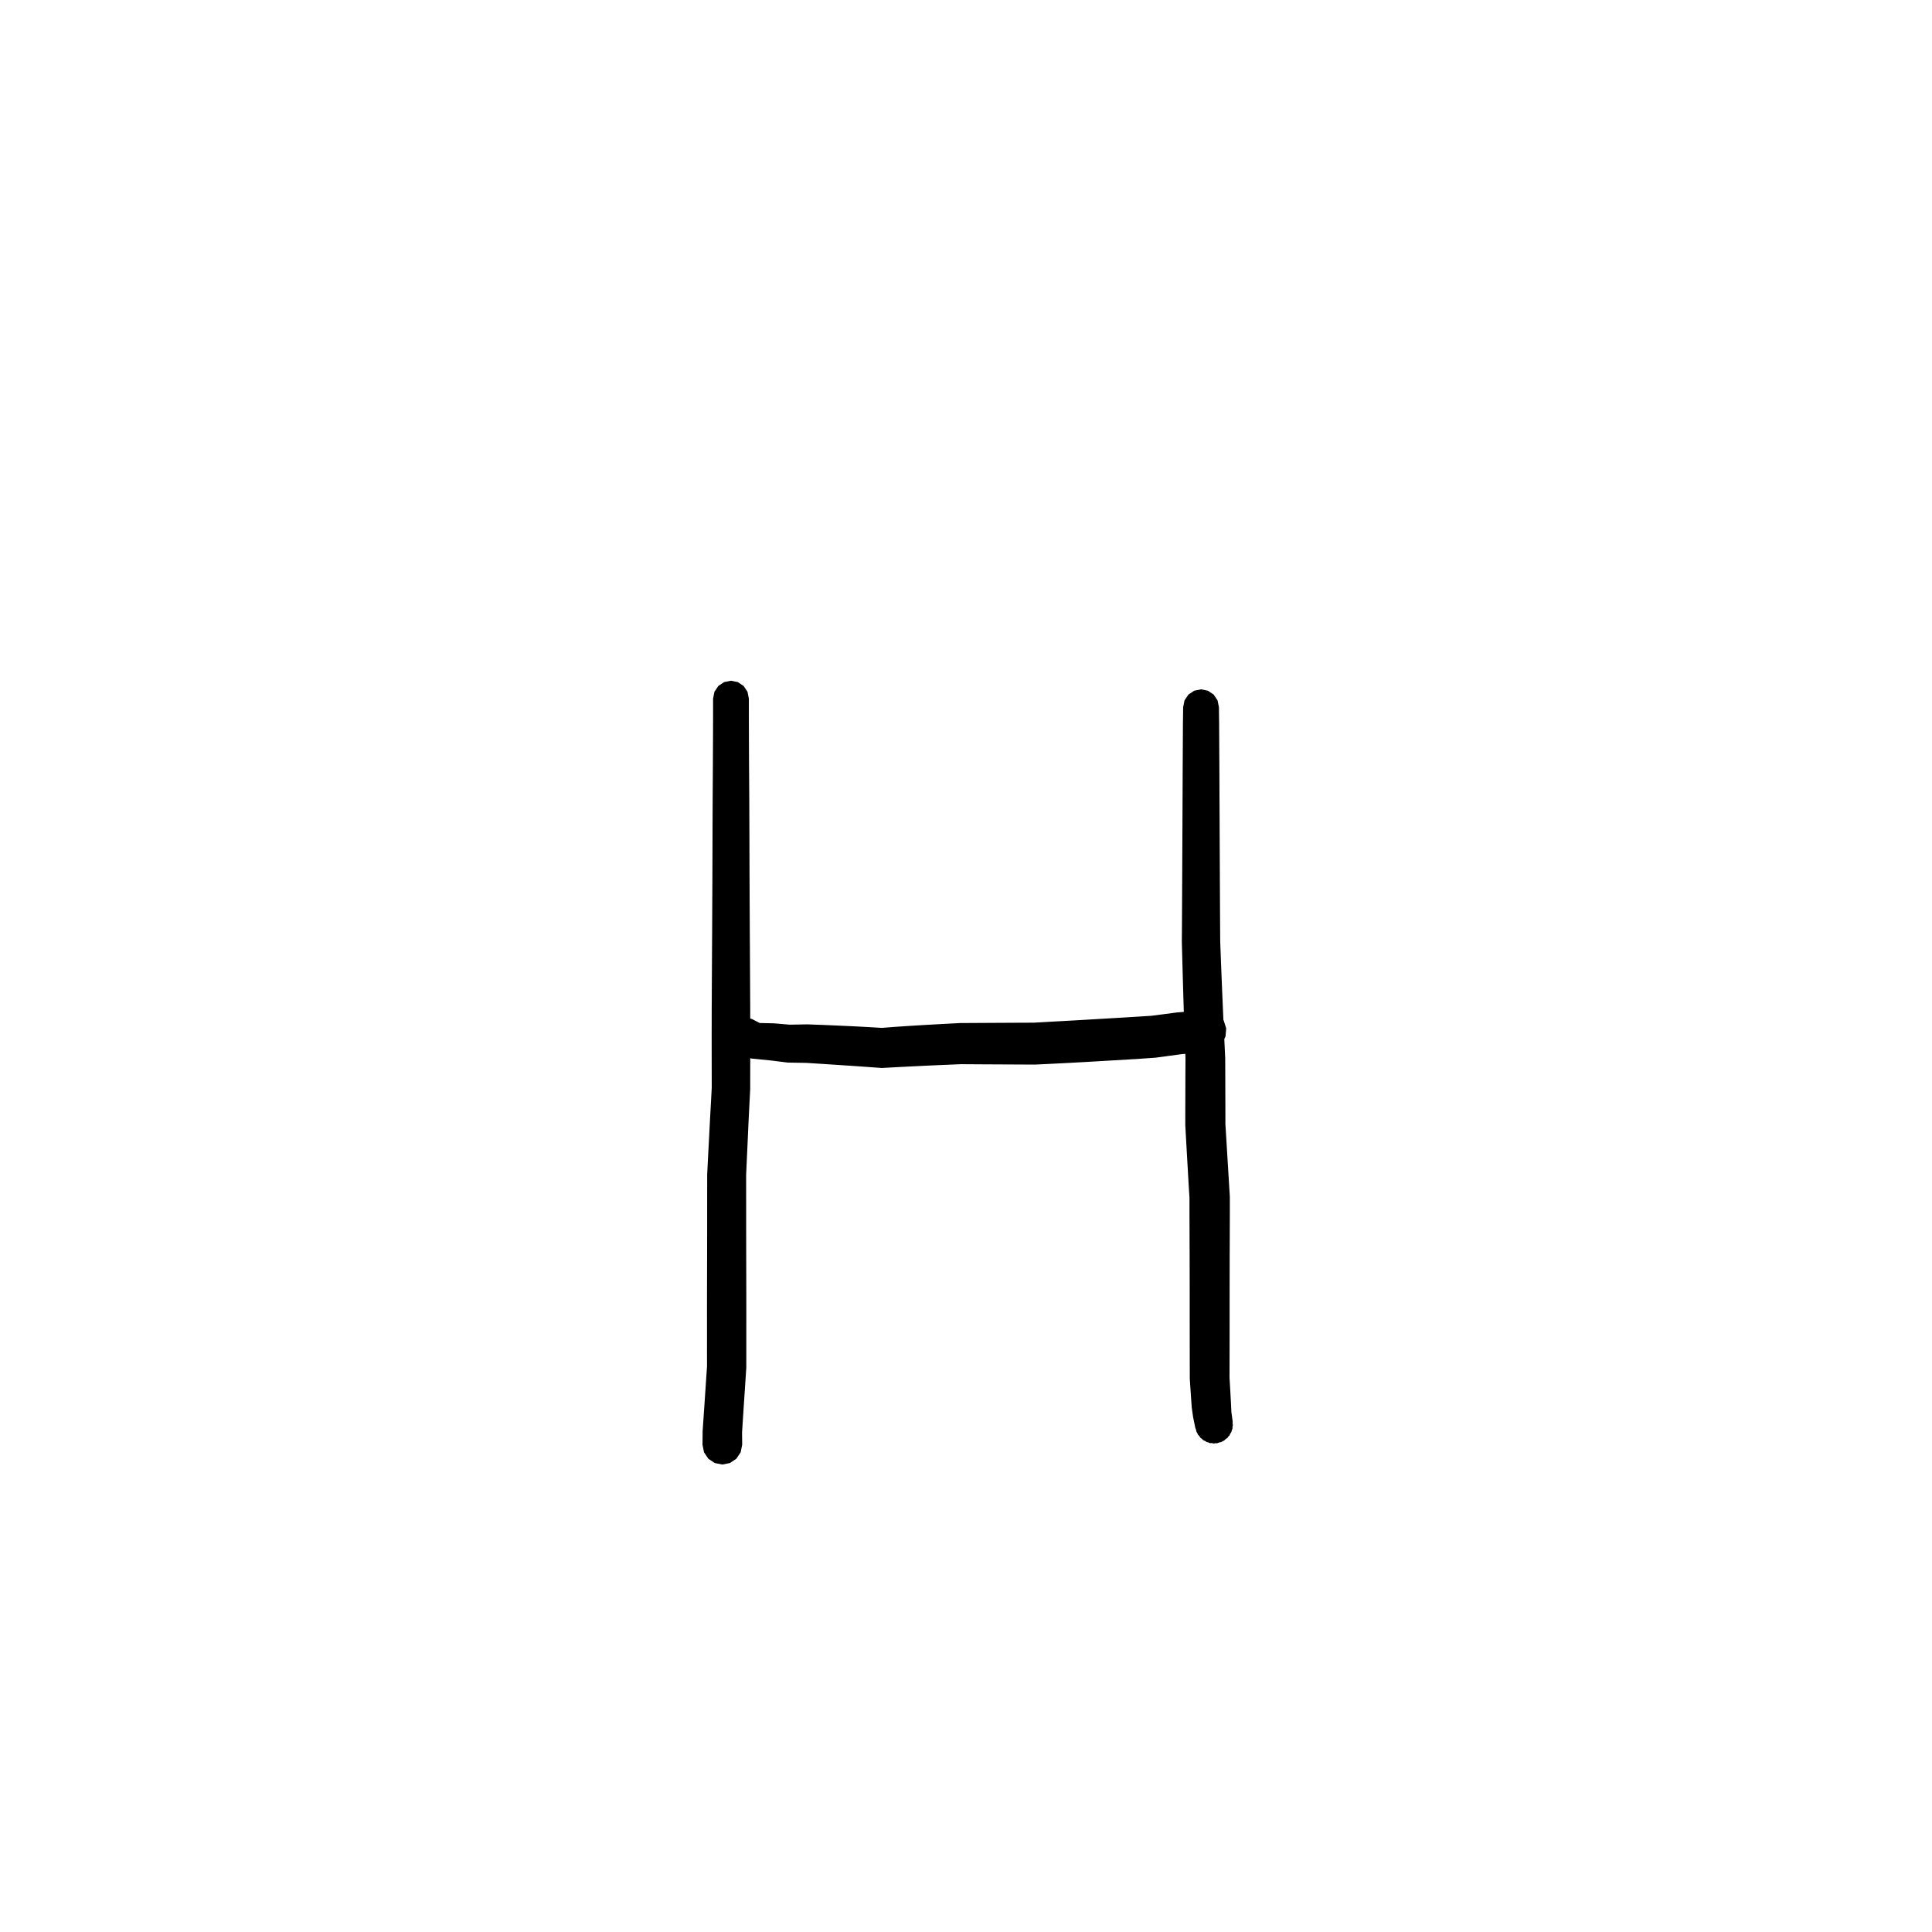
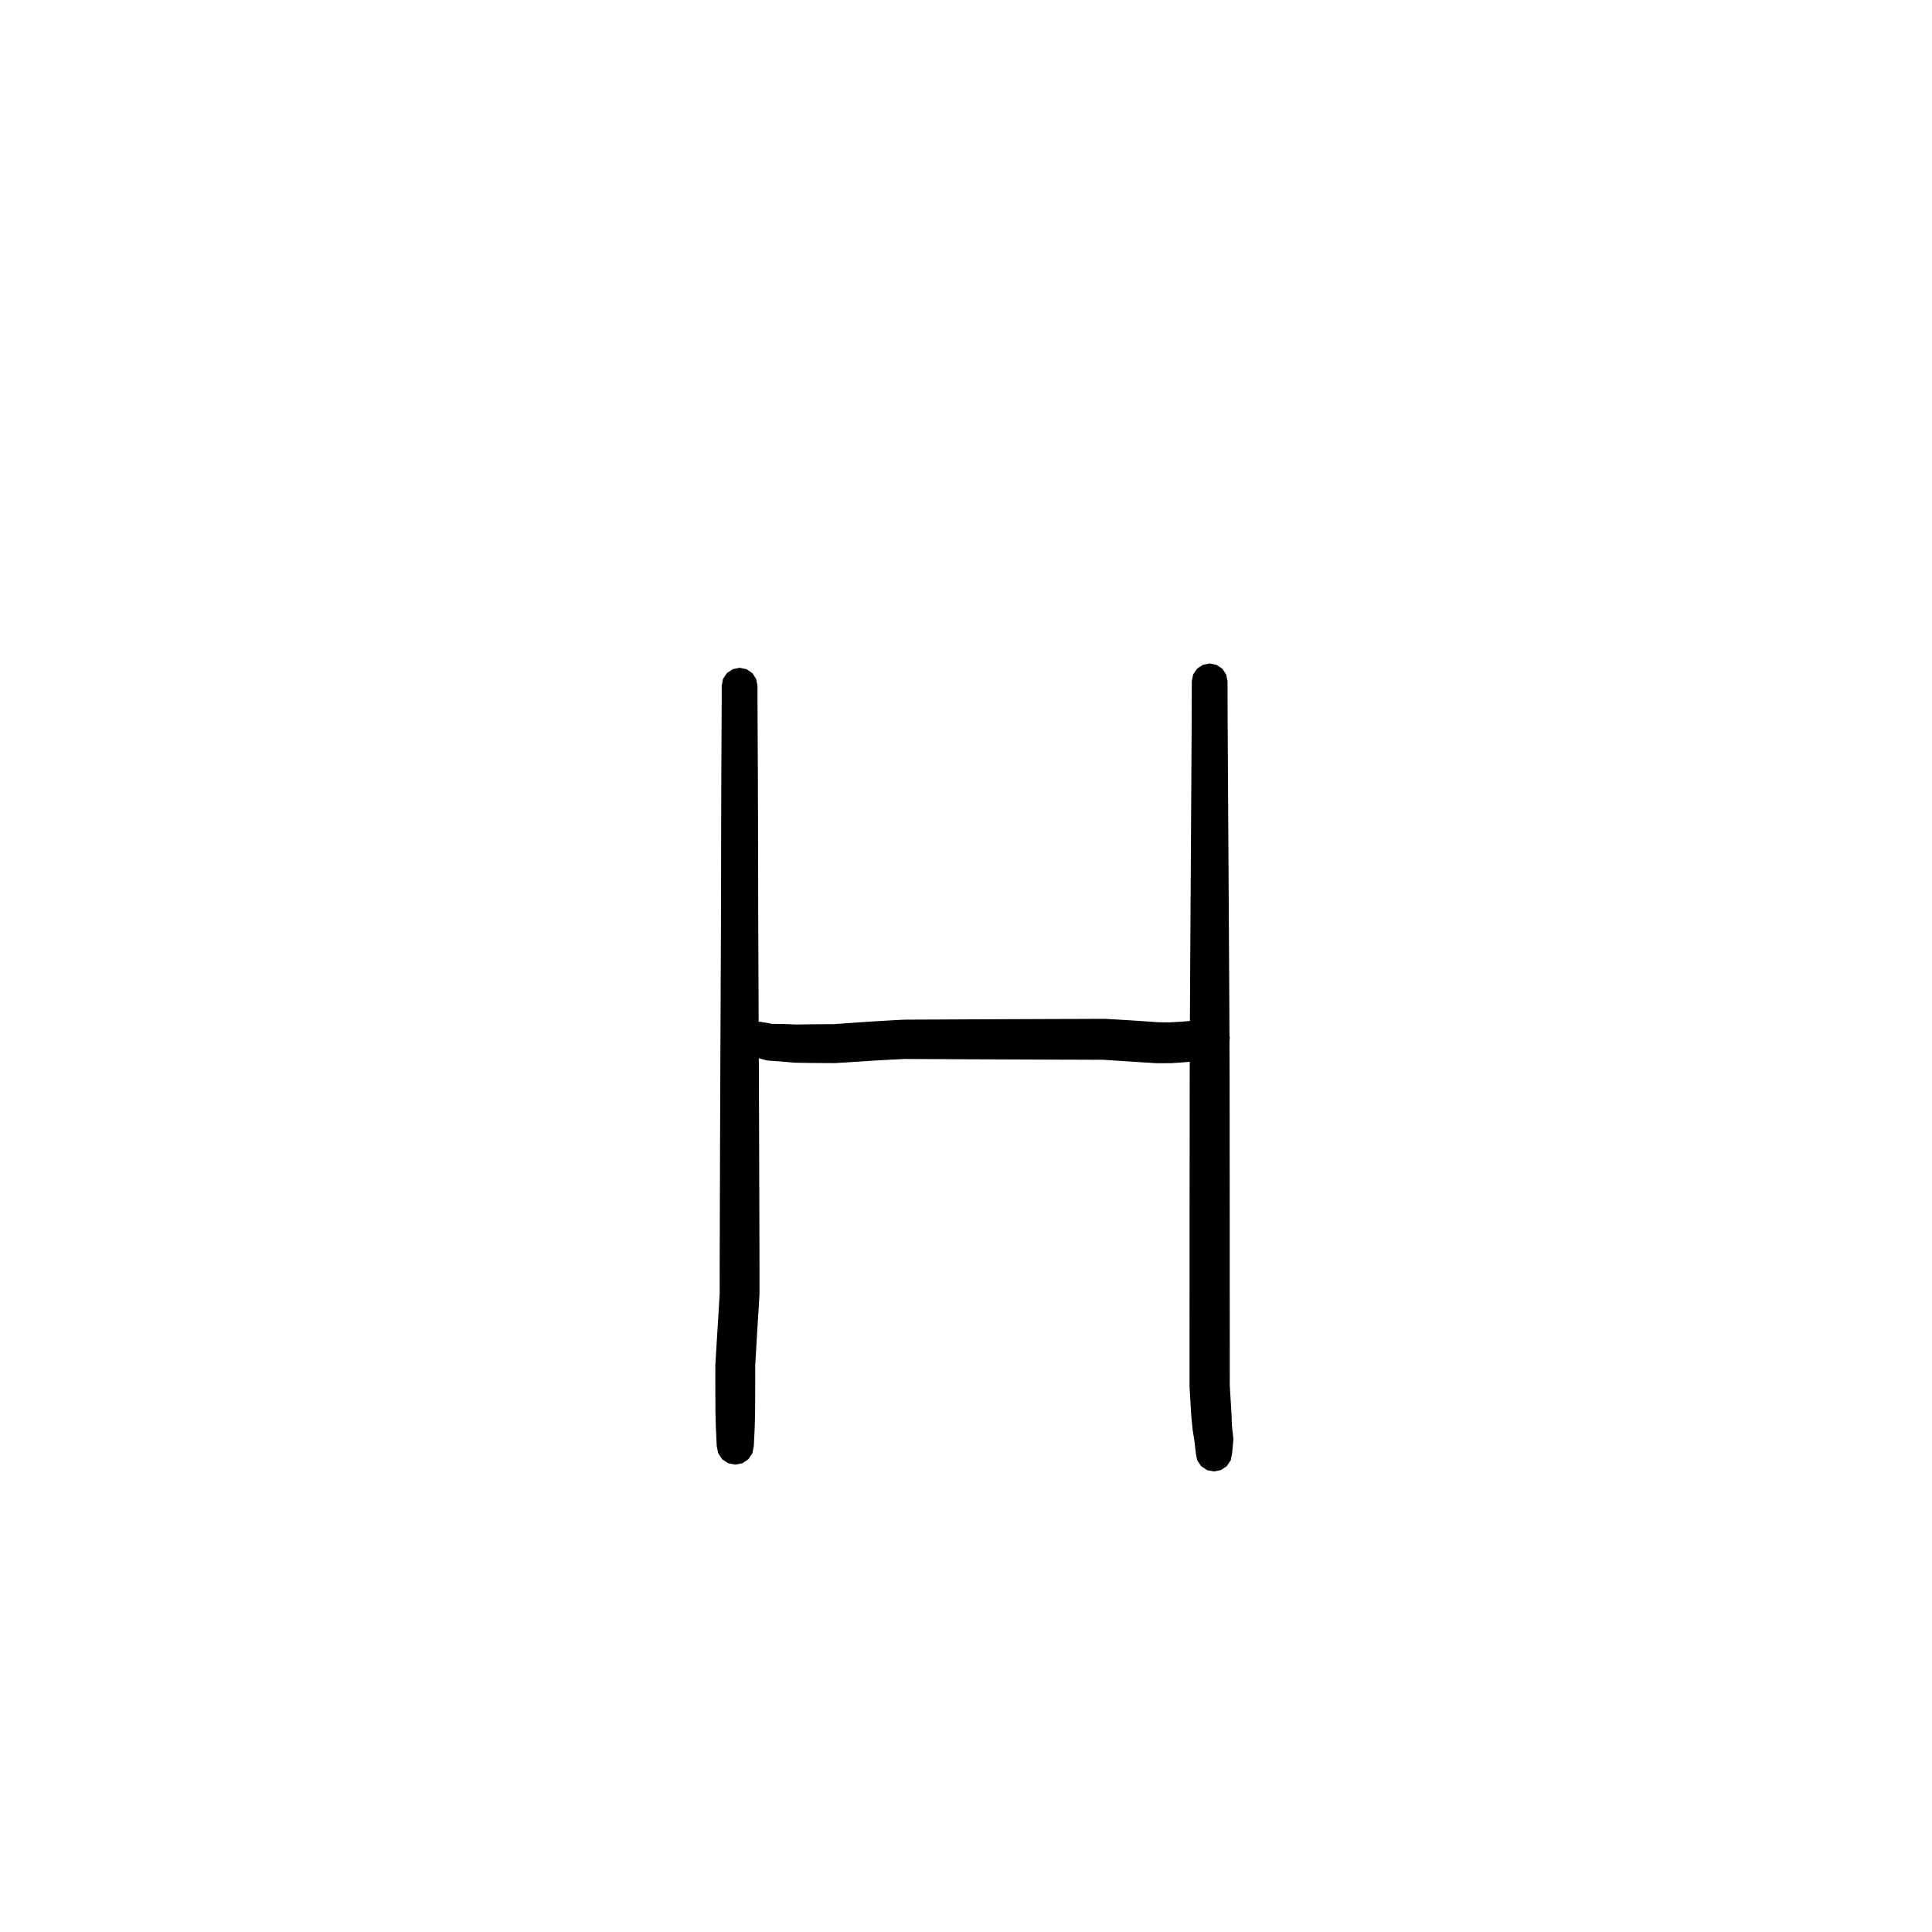
<svg xmlns="http://www.w3.org/2000/svg" viewBox="0 0 300 300" width="300" height="300">
-   <path d="M 110.726 108.482 L 110.726 110.714 L 110.72 113.304 L 110.71 115.848 L 110.697 118.527 L 110.681 121.205 L 110.663 124.018 L 110.652 126.562 L 110.642 129.241 L 110.634 131.92 L 110.626 134.598 L 110.617 137.143 L 110.605 139.688 L 110.593 142.232 L 110.581 144.777 L 110.565 147.188 L 110.552 149.732 L 110.538 152.143 L 110.527 154.42 L 110.515 156.562 L 110.512 158.705 L 110.507 160.714 L 110.509 162.723 L 110.511 164.732 L 110.516 166.875 L 110.517 168.932 L 110.384 171.405 L 110.244 173.958 L 110.1 176.773 L 109.957 179.451 L 109.812 182.335 L 109.809 184.955 L 109.806 187.634 L 109.806 190.179 L 109.802 192.857 L 109.798 195.402 L 109.791 197.812 L 109.785 200.089 L 109.782 202.232 L 109.782 204.241 L 109.783 206.25 L 109.783 208.259 L 109.782 210.268 L 109.785 212.175 L 109.656 214.083 L 109.52 216.092 L 109.387 218.101 L 109.248 220.109 L 109.104 222.219 L 109.084 224.33 L 109.318 225.51 L 109.986 226.509 L 110.986 227.177 L 112.165 227.412 L 113.344 227.177 L 114.344 226.509 L 115.012 225.51 L 115.246 224.33 L 115.227 222.423 L 115.35 220.516 L 115.479 218.507 L 115.614 216.498 L 115.746 214.489 L 115.884 212.378 L 115.887 210.268 L 115.887 208.259 L 115.887 206.25 L 115.888 204.241 L 115.887 202.232 L 115.884 200.089 L 115.878 197.812 L 115.872 195.402 L 115.867 192.857 L 115.864 190.179 L 115.863 187.634 L 115.861 184.955 L 115.857 182.486 L 115.981 179.745 L 116.105 177.066 L 116.23 174.257 L 116.357 171.72 L 116.492 169.103 L 116.493 166.875 L 116.498 164.732 L 116.5 162.723 L 116.502 160.714 L 116.497 158.705 L 116.494 156.562 L 116.482 154.42 L 116.471 152.143 L 116.457 149.732 L 116.444 147.188 L 116.428 144.777 L 116.416 142.232 L 116.404 139.688 L 116.392 137.143 L 116.383 134.598 L 116.375 131.92 L 116.367 129.241 L 116.357 126.562 L 116.346 124.018 L 116.328 121.205 L 116.311 118.527 L 116.298 115.848 L 116.289 113.304 L 116.283 110.714 L 116.283 108.482 L 116.072 107.419 L 115.469 106.517 L 114.568 105.915 L 113.504 105.703 L 112.441 105.915 L 111.54 106.517 L 110.937 107.419 Z" fill="black" fill-rule="nonzero" />
-   <path d="M 114.271 163.2 L 116.631 164.363 L 119.684 164.669 L 122.331 164.997 L 125.217 165.045 L 127.81 165.211 L 130.21 165.37 L 132.609 165.528 L 134.734 165.678 L 136.942 165.836 L 139.146 165.713 L 141.407 165.598 L 143.805 165.48 L 146.472 165.362 L 149.204 165.247 L 152.076 165.266 L 155.022 165.281 L 157.969 165.295 L 160.731 165.308 L 163.364 165.18 L 165.913 165.051 L 168.334 164.919 L 170.616 164.787 L 172.893 164.652 L 175.176 164.519 L 177.331 164.382 L 179.455 164.234 L 181.569 163.946 L 183.507 163.684 L 185.48 163.502 L 187.525 163.284 L 188.737 162.899 L 189.71 162.08 L 190.295 160.952 L 190.404 159.685 L 190.02 158.473 L 189.201 157.5 L 188.072 156.915 L 186.805 156.806 L 184.833 157.034 L 182.788 157.208 L 180.707 157.482 L 178.804 157.73 L 176.91 157.85 L 174.78 157.981 L 172.509 158.116 L 170.232 158.249 L 167.961 158.384 L 165.56 158.52 L 163.02 158.659 L 160.564 158.8 L 157.969 158.812 L 155.022 158.826 L 152.076 158.842 L 149.055 158.86 L 146.162 159.013 L 143.472 159.163 L 141.048 159.313 L 138.756 159.465 L 136.942 159.61 L 135.132 159.5 L 132.971 159.383 L 130.549 159.272 L 128.128 159.164 L 125.363 159.062 L 122.625 159.11 L 120.182 158.902 L 117.967 158.852 L 116.756 158.229 L 115.71 157.943 L 114.635 158.078 L 113.693 158.615 L 113.028 159.472 L 112.742 160.517 L 112.877 161.593 L 113.414 162.535 Z" fill="black" fill-rule="nonzero" />
-   <path d="M 183.717 109.821 L 183.684 112.5 L 183.668 115.714 L 183.647 119.196 L 183.632 123.08 L 183.612 127.5 L 183.591 132.188 L 183.568 137.009 L 183.545 141.696 L 183.517 146.296 L 183.629 150.502 L 183.739 154.394 L 183.851 158.019 L 183.964 161.378 L 184.083 164.4 L 184.068 167.143 L 184.061 169.821 L 184.053 172.232 L 184.051 174.732 L 184.184 177.103 L 184.314 179.38 L 184.443 181.657 L 184.573 183.94 L 184.702 185.991 L 184.701 188.036 L 184.708 190.179 L 184.715 192.455 L 184.725 194.866 L 184.73 197.277 L 184.735 199.688 L 184.736 202.232 L 184.736 204.643 L 184.738 206.92 L 184.741 209.33 L 184.745 211.741 L 184.75 214.111 L 184.899 216.353 L 185.051 218.538 L 185.266 220.054 L 185.604 221.703 L 186.015 222.775 L 186.805 223.608 L 187.854 224.076 L 189.002 224.106 L 190.074 223.695 L 190.907 222.905 L 191.375 221.856 L 191.405 220.708 L 191.207 219.232 L 191.154 218.069 L 191.039 215.969 L 190.92 213.924 L 190.924 211.741 L 190.929 209.33 L 190.932 206.92 L 190.934 204.643 L 190.933 202.232 L 190.935 199.688 L 190.94 197.277 L 190.945 194.866 L 190.954 192.455 L 190.962 190.179 L 190.969 188.036 L 190.967 185.795 L 190.828 183.56 L 190.691 181.289 L 190.552 179.013 L 190.415 176.736 L 190.279 174.554 L 190.277 172.232 L 190.27 169.821 L 190.262 167.143 L 190.247 164.26 L 190.099 161.122 L 189.943 157.785 L 189.788 154.178 L 189.63 150.302 L 189.474 146.204 L 189.446 141.696 L 189.423 137.009 L 189.4 132.188 L 189.379 127.5 L 189.359 123.08 L 189.344 119.196 L 189.323 115.714 L 189.307 112.5 L 189.274 109.821 L 189.063 108.758 L 188.46 107.857 L 187.559 107.254 L 186.496 107.043 L 185.432 107.254 L 184.531 107.857 L 183.928 108.758 Z M 191.448 221.205 L 191.283 220.982 L 191.072 219.919 L 190.469 219.017 L 189.568 218.415 L 188.504 218.203 L 187.441 218.415 L 186.54 219.017 L 185.937 219.919 L 185.726 220.982 L 185.561 221.205 L 185.785 222.332 L 186.423 223.286 L 187.378 223.924 L 188.504 224.148 L 189.631 223.924 L 190.586 223.286 L 191.224 222.332 Z" fill="black" fill-rule="nonzero" />
+   <path d="M 112.065 106.473 L 112.065 108.705 L 112.05 111.562 L 112.037 114.241 L 112.021 117.321 L 112.003 120.67 L 111.993 124.286 L 111.983 128.304 L 111.974 132.723 L 111.964 137.277 L 111.952 141.964 L 111.934 146.652 L 111.915 151.205 L 111.898 155.491 L 111.879 159.509 L 111.863 163.259 L 111.849 166.741 L 111.837 170.089 L 111.825 173.304 L 111.813 176.518 L 111.803 179.598 L 111.794 182.679 L 111.784 185.625 L 111.775 188.571 L 111.768 191.25 L 111.759 193.929 L 111.755 196.339 L 111.752 198.616 L 111.755 200.802 L 111.627 202.983 L 111.497 205.12 L 111.361 207.269 L 111.224 209.551 L 111.079 211.92 L 111.077 214.42 L 111.082 216.83 L 111.096 219.241 L 111.152 221.518 L 111.22 222.991 L 111.297 224.554 L 111.516 225.655 L 112.14 226.588 L 113.073 227.212 L 114.174 227.431 L 115.275 227.212 L 116.208 226.588 L 116.832 225.655 L 117.051 224.554 L 117.129 222.991 L 117.196 221.518 L 117.252 219.241 L 117.266 216.83 L 117.272 214.42 L 117.269 212.097 L 117.392 209.914 L 117.523 207.642 L 117.655 205.505 L 117.792 203.356 L 117.932 200.984 L 117.935 198.616 L 117.932 196.339 L 117.928 193.929 L 117.919 191.25 L 117.913 188.571 L 117.903 185.625 L 117.893 182.679 L 117.884 179.598 L 117.875 176.518 L 117.863 173.304 L 117.851 170.089 L 117.839 166.741 L 117.825 163.259 L 117.809 159.509 L 117.79 155.491 L 117.772 151.205 L 117.754 146.652 L 117.736 141.964 L 117.724 137.277 L 117.714 132.723 L 117.705 128.304 L 117.694 124.286 L 117.684 120.67 L 117.667 117.321 L 117.651 114.241 L 117.637 111.562 L 117.623 108.705 L 117.623 106.473 L 117.411 105.41 L 116.809 104.508 L 115.907 103.906 L 114.844 103.694 L 113.78 103.906 L 112.879 104.508 L 112.277 105.41 Z M 117.051 224.554 L 116.953 224.33 L 116.741 223.267 L 116.139 222.365 L 115.237 221.763 L 114.174 221.552 L 113.111 221.763 L 112.209 222.365 L 111.607 223.267 L 111.395 224.33 L 111.297 224.554 L 111.516 225.655 L 112.14 226.588 L 113.073 227.212 L 114.174 227.431 L 115.275 227.212 L 116.208 226.588 L 116.832 225.655 Z" fill="black" fill-rule="nonzero" />
+   <path d="M 116.92 164.097 L 119.151 164.679 L 121.378 164.837 L 123.45 165.02 L 125.558 165.051 L 127.567 165.067 L 129.677 165.078 L 131.787 164.947 L 133.796 164.819 L 135.792 164.686 L 138.048 164.558 L 140.502 164.434 L 143.103 164.448 L 145.781 164.46 L 148.594 164.476 L 151.272 164.489 L 153.817 164.498 L 156.228 164.507 L 158.638 164.517 L 160.915 164.526 L 163.058 164.535 L 165.067 164.542 L 167.21 164.547 L 169.353 164.556 L 171.396 164.564 L 173.439 164.701 L 175.576 164.837 L 177.578 164.972 L 179.693 165.101 L 181.914 165.087 L 184.062 164.936 L 186.139 164.739 L 188.183 164.515 L 189.354 164.143 L 190.295 163.352 L 190.861 162.261 L 190.966 161.036 L 190.594 159.864 L 189.803 158.924 L 188.712 158.358 L 187.487 158.253 L 185.513 158.475 L 183.572 158.636 L 181.702 158.752 L 179.905 158.738 L 178.003 158.6 L 175.987 158.467 L 173.837 158.334 L 171.595 158.204 L 169.353 158.212 L 167.21 158.221 L 165.067 158.226 L 163.058 158.233 L 160.915 158.242 L 158.638 158.251 L 156.228 158.261 L 153.817 158.27 L 151.272 158.279 L 148.594 158.292 L 145.781 158.308 L 143.103 158.32 L 140.346 158.334 L 137.711 158.478 L 135.413 158.617 L 133.392 158.752 L 131.383 158.892 L 129.475 159.029 L 127.567 159.04 L 125.558 159.056 L 123.648 159.087 L 121.702 159.002 L 119.911 158.981 L 118.125 158.671 L 117.041 158.647 L 116.03 159.04 L 115.247 159.789 L 114.81 160.781 L 114.786 161.865 L 115.178 162.876 L 115.927 163.659 Z" fill="black" fill-rule="nonzero" />
+   <path d="M 185.056 105.804 L 185.056 108.036 L 185.046 110.357 L 185.035 112.902 L 185.021 115.714 L 185.001 118.929 L 184.98 122.545 L 184.955 126.562 L 184.931 130.848 L 184.903 135.268 L 184.876 139.42 L 184.852 143.571 L 184.829 147.321 L 184.809 150.804 L 184.791 154.018 L 184.775 157.098 L 184.761 159.911 L 184.751 162.723 L 184.742 165.402 L 184.736 167.946 L 184.732 170.491 L 184.728 173.036 L 184.728 175.58 L 184.727 178.125 L 184.725 180.67 L 184.723 183.08 L 184.722 185.491 L 184.718 188.17 L 184.717 190.714 L 184.718 193.259 L 184.717 195.804 L 184.717 198.214 L 184.717 200.491 L 184.715 202.902 L 184.713 205.312 L 184.71 207.857 L 184.709 210.536 L 184.709 212.946 L 184.71 215.315 L 184.849 217.689 L 184.982 219.844 L 185.186 221.957 L 185.484 223.862 L 185.686 225.67 L 185.9 226.748 L 186.511 227.663 L 187.426 228.274 L 188.504 228.488 L 189.583 228.274 L 190.498 227.663 L 191.109 226.748 L 191.323 225.67 L 191.525 223.459 L 191.288 221.347 L 191.224 219.442 L 191.089 217.311 L 190.959 215.131 L 190.961 212.946 L 190.961 210.536 L 190.96 207.857 L 190.957 205.312 L 190.955 202.902 L 190.953 200.491 L 190.952 198.214 L 190.953 195.804 L 190.952 193.259 L 190.953 190.714 L 190.951 188.17 L 190.947 185.491 L 190.946 183.08 L 190.945 180.67 L 190.943 178.125 L 190.942 175.58 L 190.941 173.036 L 190.937 170.491 L 190.934 167.946 L 190.927 165.402 L 190.918 162.723 L 190.908 159.911 L 190.894 157.098 L 190.879 154.018 L 190.86 150.804 L 190.84 147.321 L 190.817 143.571 L 190.794 139.42 L 190.767 135.268 L 190.739 130.848 L 190.714 126.562 L 190.69 122.545 L 190.669 118.929 L 190.649 115.714 L 190.634 112.902 L 190.624 110.357 L 190.614 108.036 L 190.614 105.804 L 190.402 104.74 L 189.8 103.839 L 188.898 103.236 L 187.835 103.025 L 186.771 103.236 L 185.87 103.839 L 185.268 104.74 Z" fill="black" fill-rule="nonzero" />
</svg>
